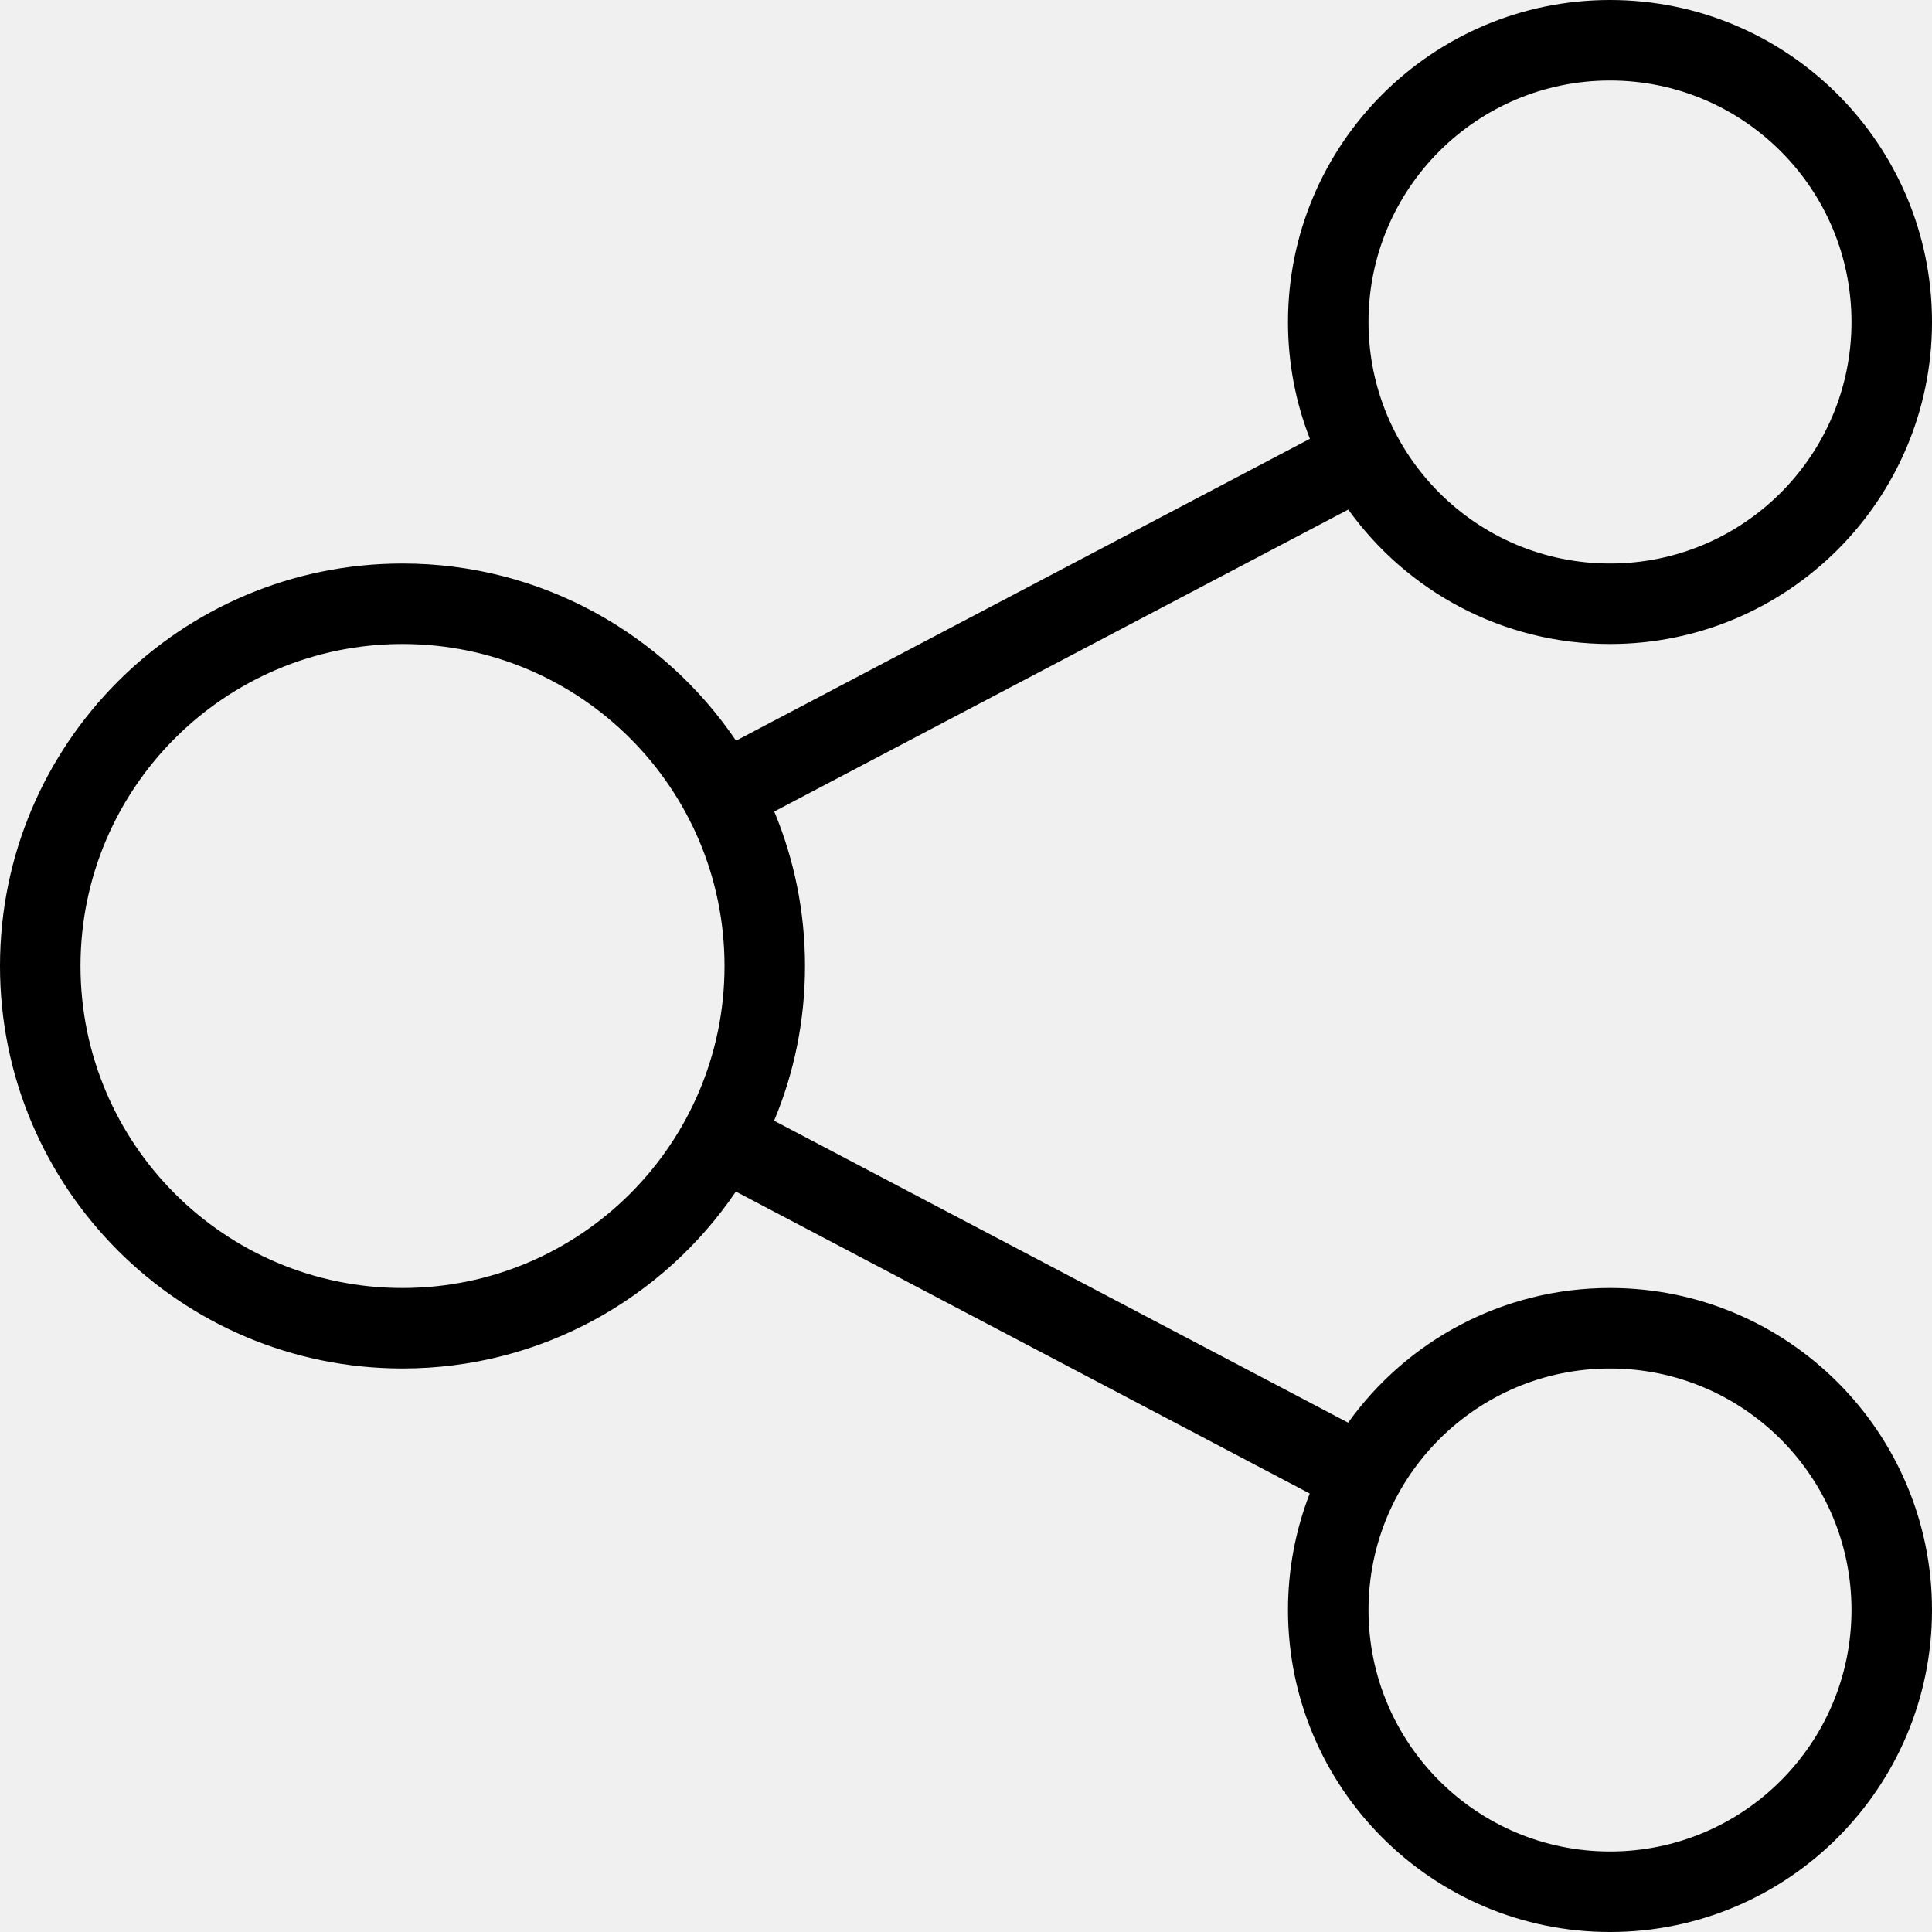
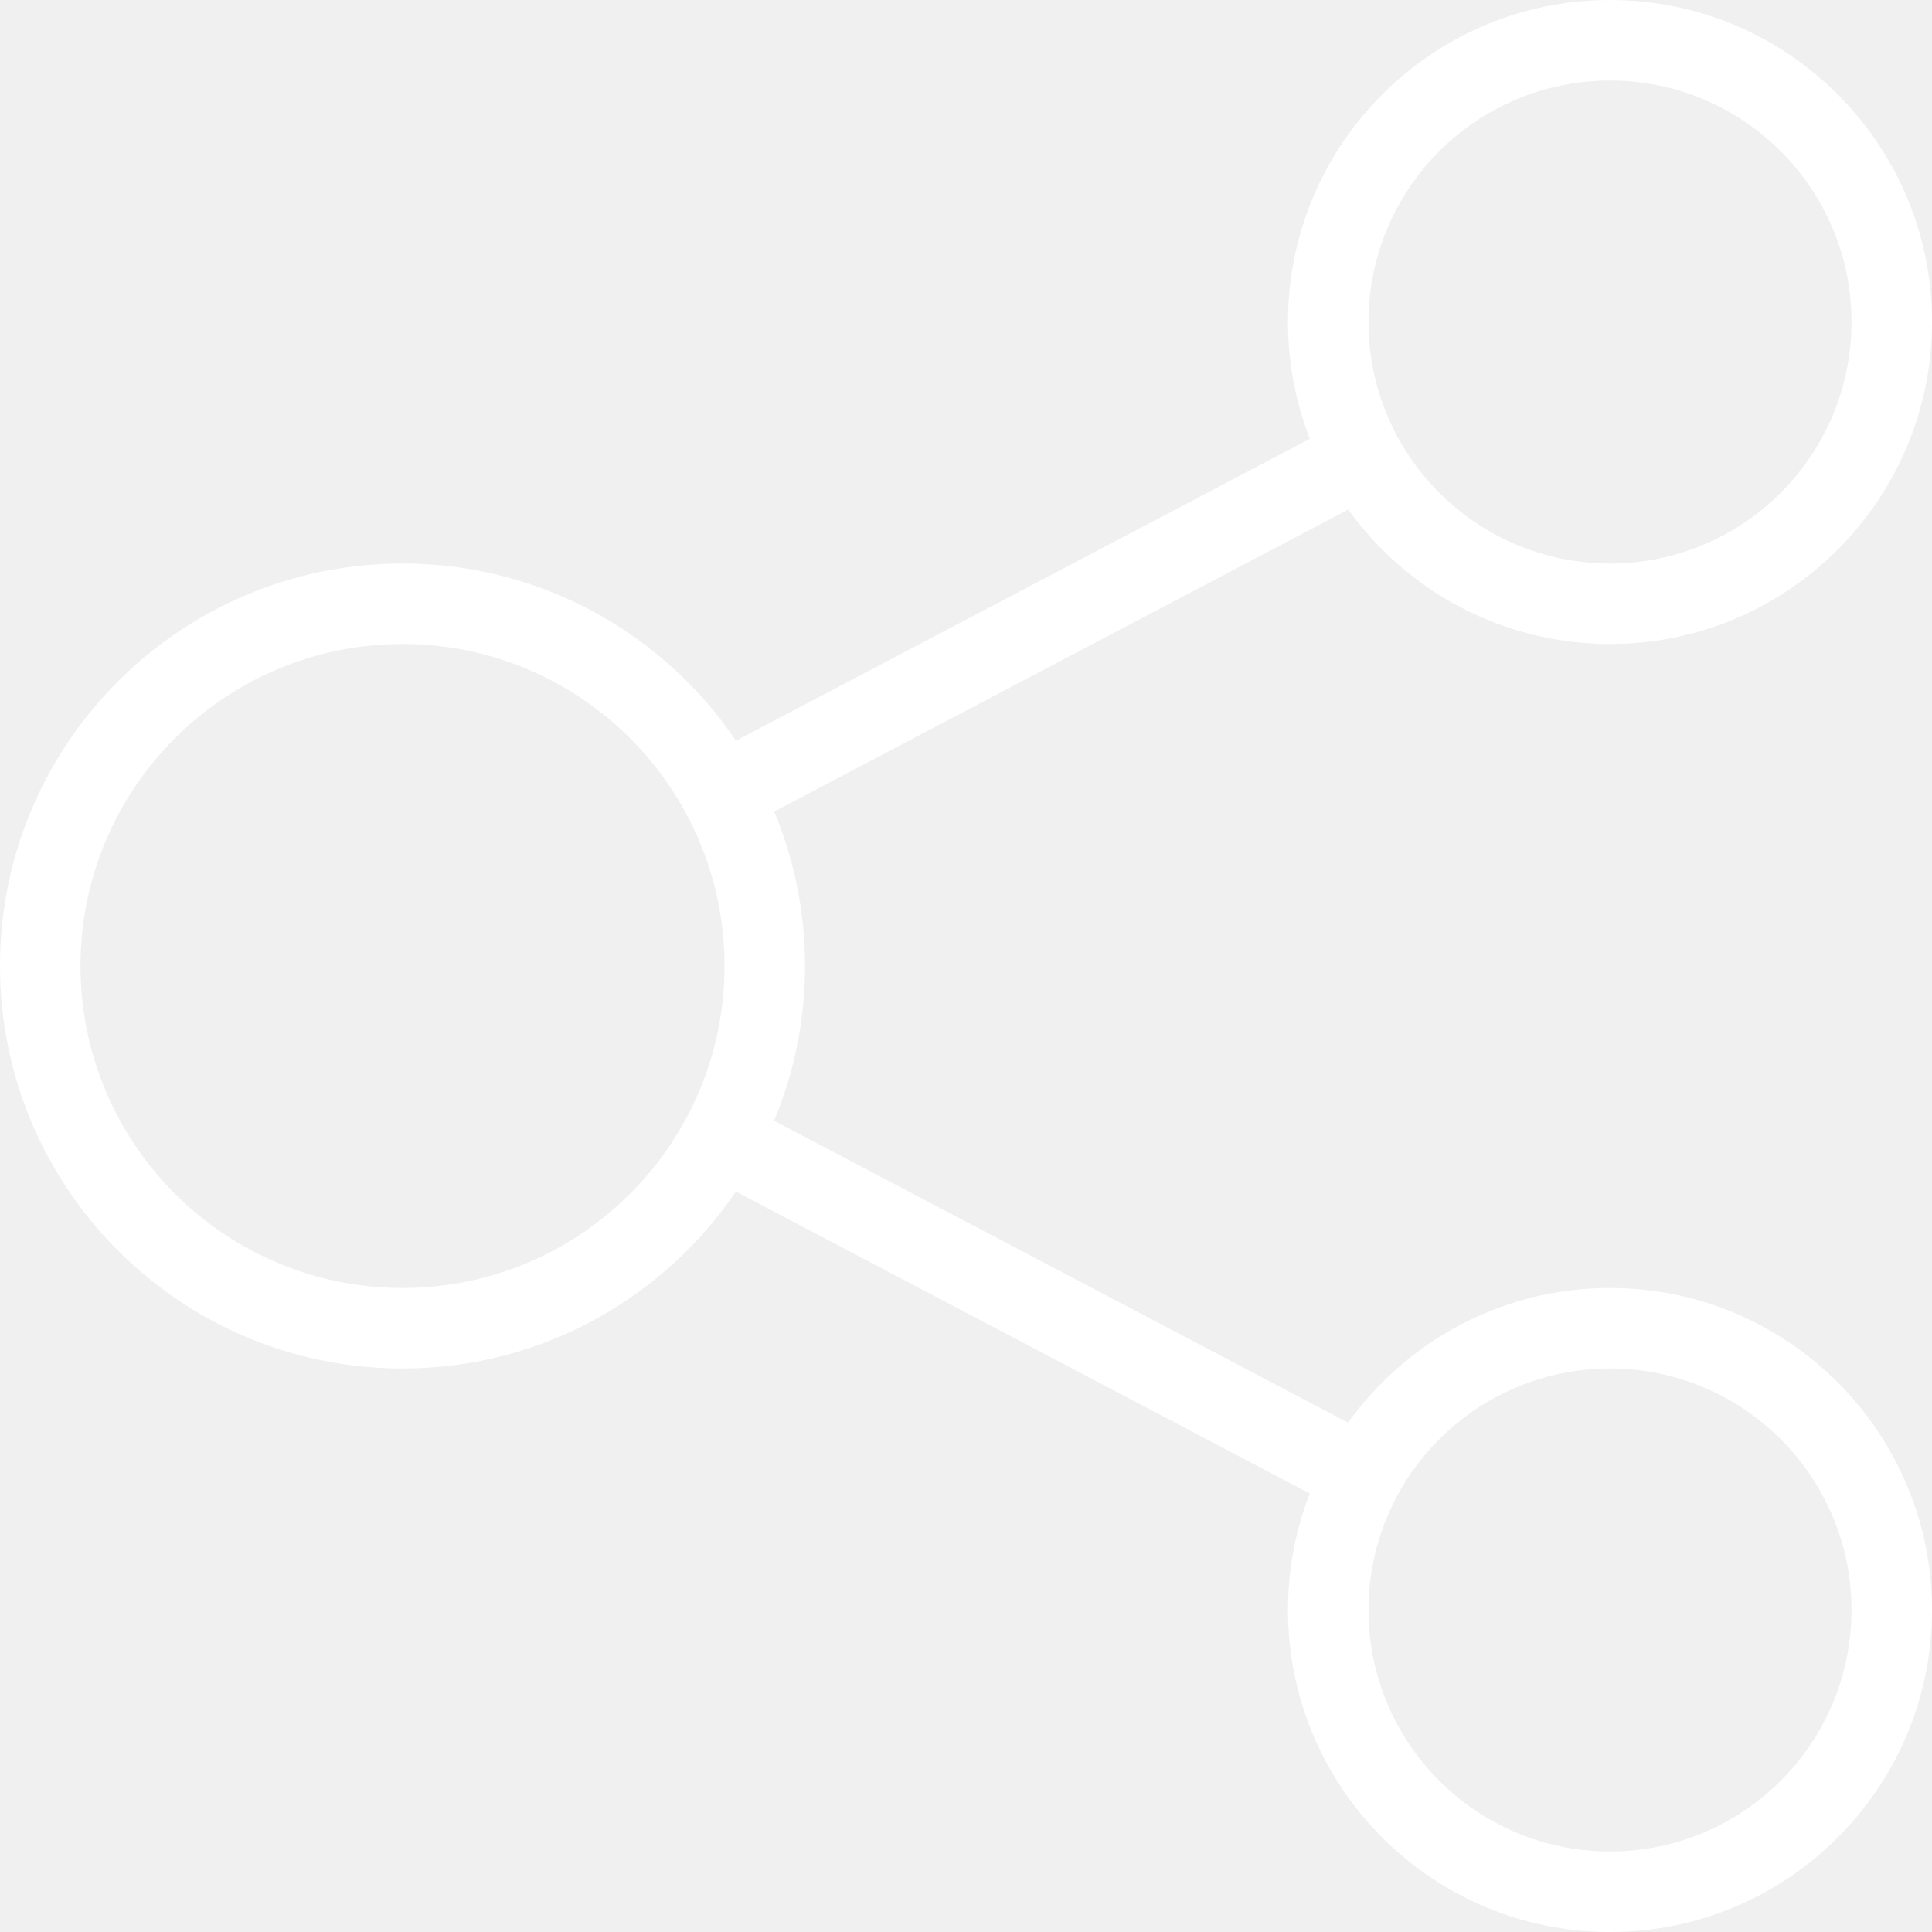
- <svg xmlns="http://www.w3.org/2000/svg" width="24" height="24" fill-rule="evenodd" clip-rule="evenodd">
+ <svg xmlns="http://www.w3.org/2000/svg" width="24" height="24" fill-rule="evenodd" fill="white" clip-rule="evenodd">
  <path d="M16.272 5.451c-.176-.45-.272-.939-.272-1.451 0-2.208 1.792-4 4-4s4 1.792 4 4-1.792 4-4 4c-1.339 0-2.525-.659-3.251-1.67l-7.131 3.751c.246.591.382 1.239.382 1.919 0 .681-.136 1.33-.384 1.922l7.131 3.751c.726-1.013 1.913-1.673 3.253-1.673 2.208 0 4 1.792 4 4s-1.792 4-4 4-4-1.792-4-4c0-.51.096-.999.27-1.447l-7.129-3.751c-.9 1.326-2.419 2.198-4.141 2.198-2.76 0-5-2.24-5-5s2.24-5 5-5c1.723 0 3.243.873 4.143 2.201l7.129-3.75zm3.728 11.549c1.656 0 3 1.344 3 3s-1.344 3-3 3-3-1.344-3-3 1.344-3 3-3zm-15-9c2.208 0 4 1.792 4 4s-1.792 4-4 4-4-1.792-4-4 1.792-4 4-4zm15-7c1.656 0 3 1.344 3 3s-1.344 3-3 3-3-1.344-3-3 1.344-3 3-3z" />
</svg>
